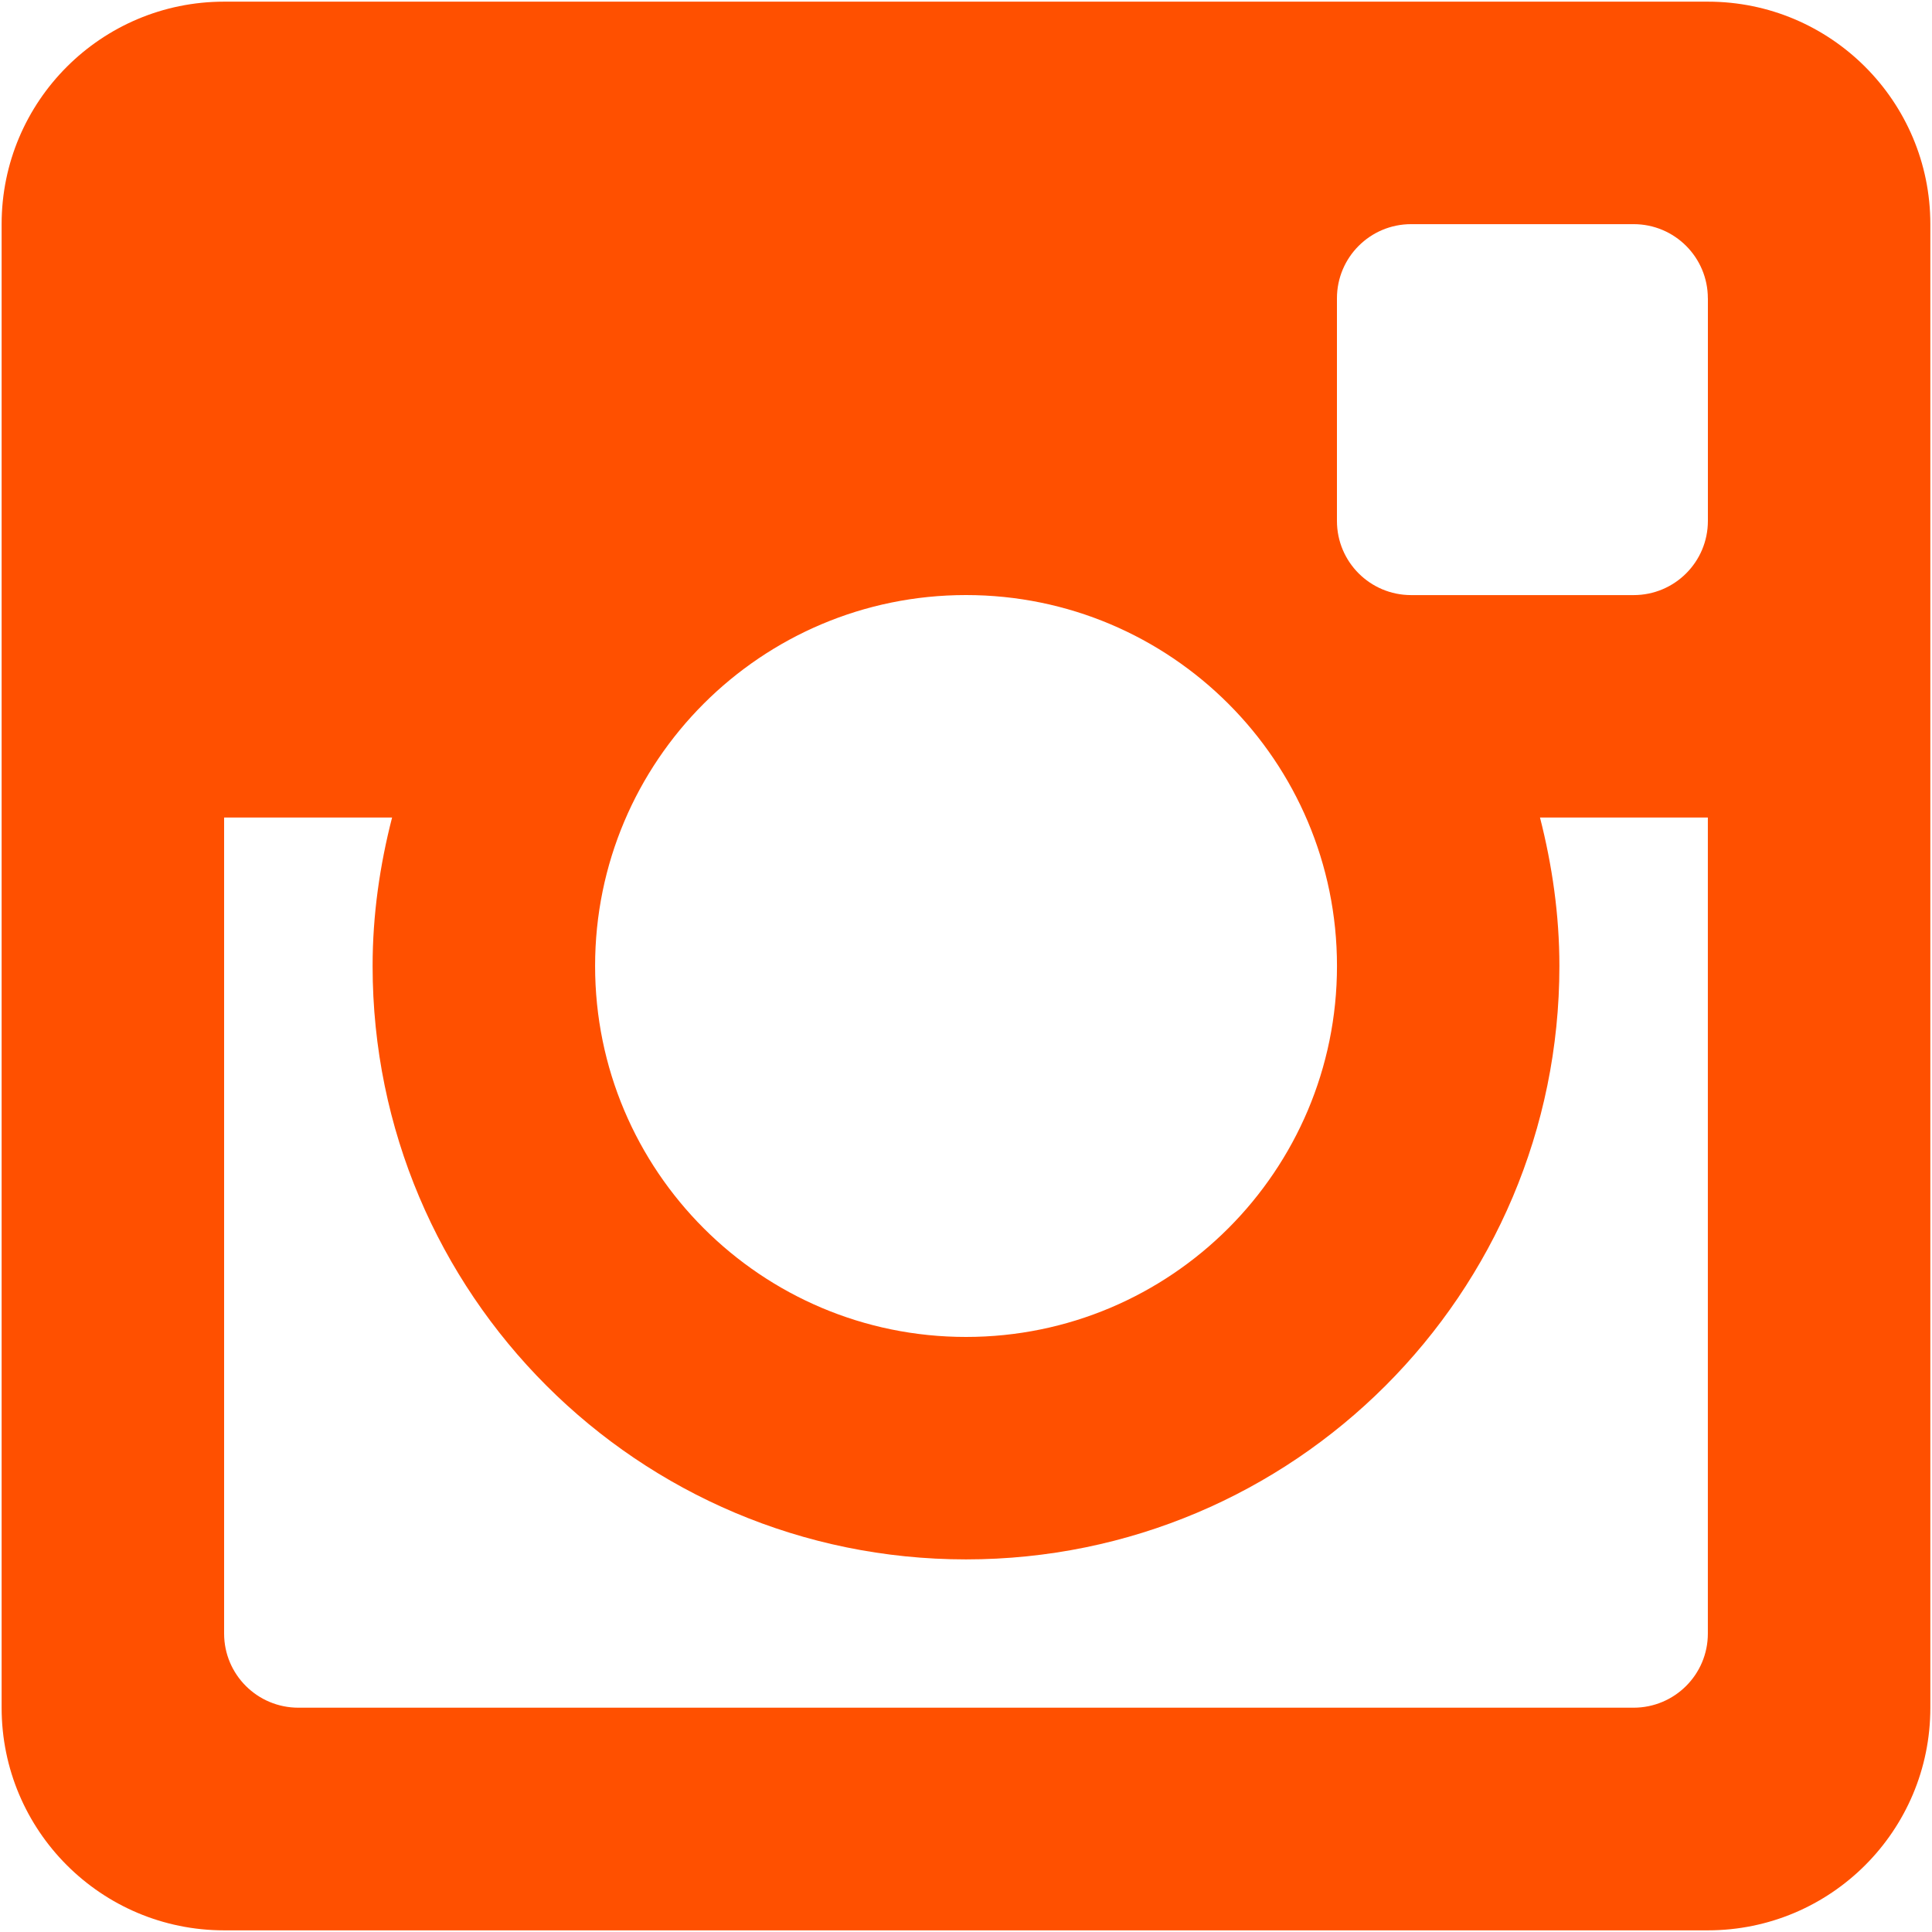
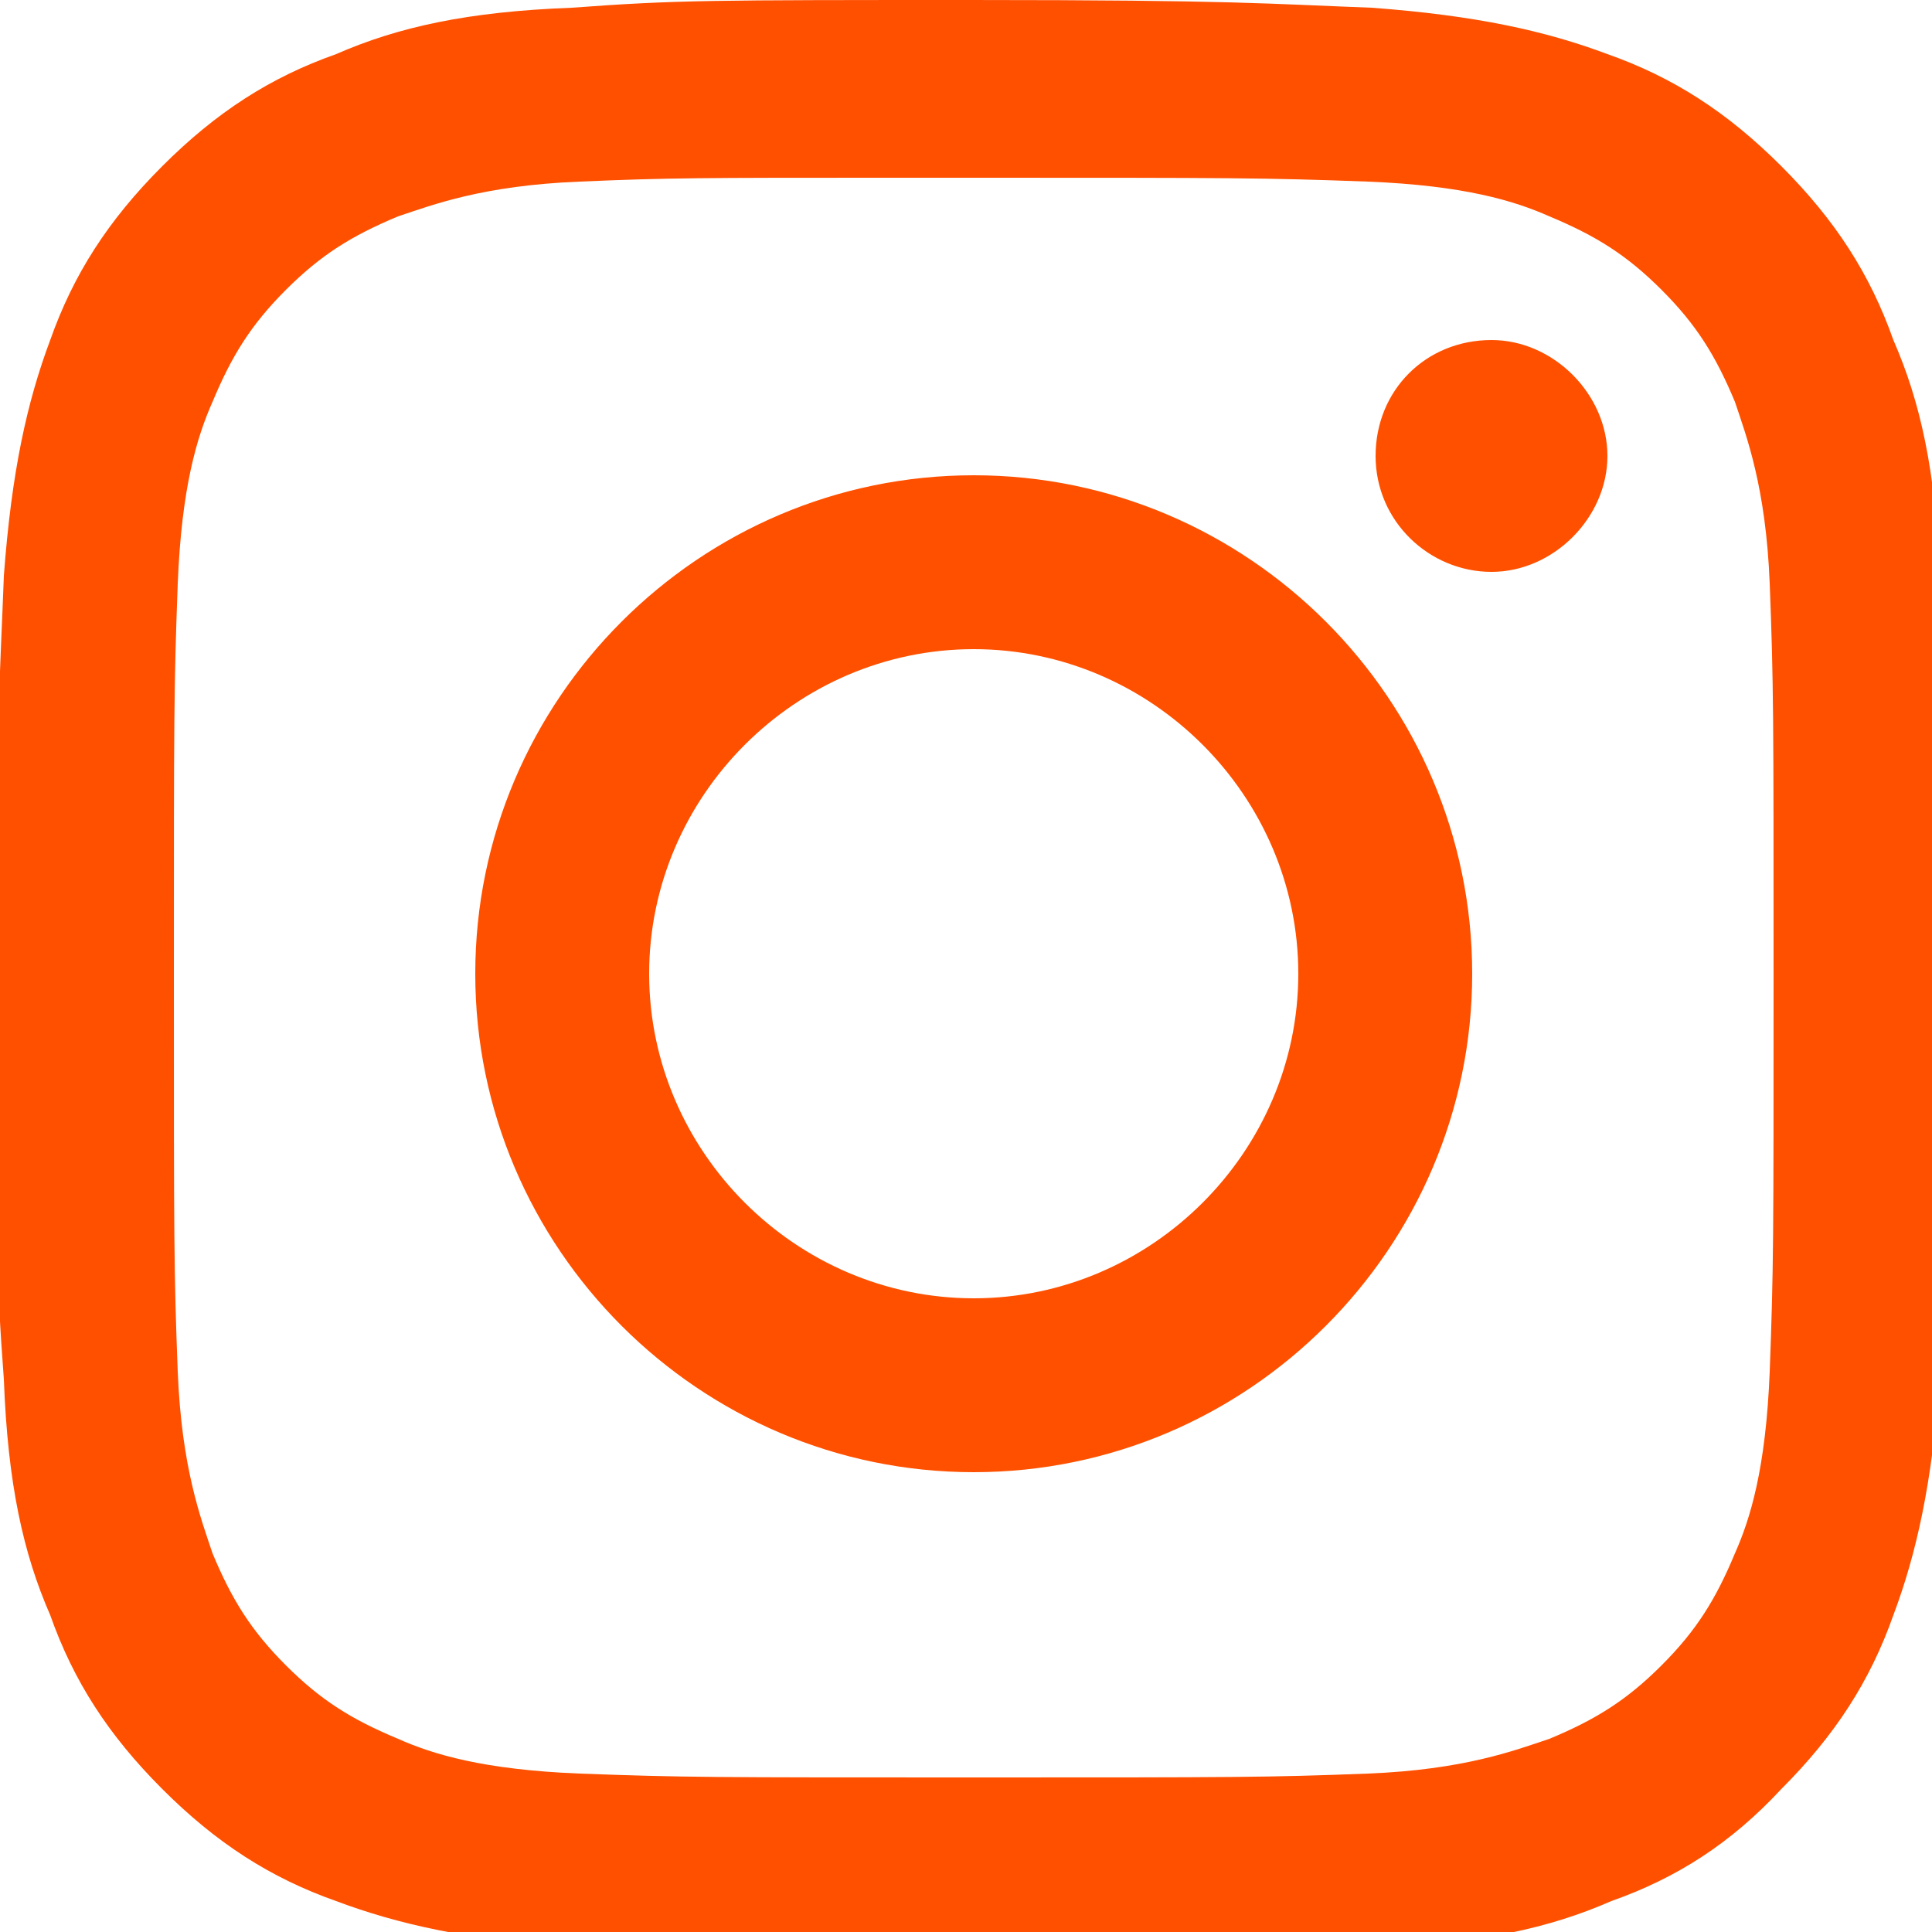
- <svg xmlns="http://www.w3.org/2000/svg" version="1.1" id="Layer_1" x="0px" y="0px" width="50px" height="50px" viewBox="0 25 50 50" enable-background="new 0 25 50 50" xml:space="preserve">
-   <path fill="#FF5000" d="M44.199,46.158h-4.344c0.314,1.229,0.502,2.514,0.502,3.841c0,8.483-6.875,15.358-15.357,15.358  S9.643,58.482,9.643,49.999c0-1.327,0.188-2.612,0.504-3.841H5.8v21.119c0,1.059,0.86,1.918,1.922,1.918h34.555  c1.062,0,1.922-0.859,1.922-1.918V46.158z M44.199,32.721c0-1.061-0.859-1.92-1.922-1.92H36.52c-1.061,0-1.92,0.859-1.92,1.92v5.76  c0,1.062,0.859,1.92,1.92,1.92h5.758c1.062,0,1.922-0.858,1.922-1.92V32.721z M25,40.4c-5.302,0-9.599,4.297-9.599,9.599  S19.698,59.6,25,59.6s9.601-4.299,9.601-9.601S30.301,40.4,25,40.4 M44.199,74.957H5.8c-3.179,0-5.758-2.578-5.758-5.762V30.801  c0-3.18,2.579-5.758,5.758-5.758h38.399c3.18,0,5.758,2.579,5.758,5.758v38.395C49.959,72.379,47.379,74.957,44.199,74.957" />
+ <svg xmlns="http://www.w3.org/2000/svg" version="1.1" viewBox="0 0 50 50">
+   <defs>
+     <style>
+       .cls-1 {
+         fill: #ff5000;
+       }
+     </style>
+   </defs>
+   <g>
+     <g id="Layer_1">
+       <path class="cls-1" d="M25.2,0c-6.8,0-7.7,0-10.4.2-2.7.1-4.5.5-6.1,1.2-1.7.6-3.1,1.5-4.5,2.9-1.4,1.4-2.3,2.8-2.9,4.5-.6,1.6-1,3.4-1.2,6.1-.1,2.7-.2,3.5-.2,10.4s0,7.7.2,10.4c.1,2.7.5,4.5,1.2,6.1.6,1.7,1.5,3.1,2.9,4.5,1.4,1.4,2.8,2.3,4.5,2.9,1.6.6,3.4,1,6.1,1.2,2.7.1,3.5.2,10.4.2s7.7,0,10.4-.2c2.7-.1,4.5-.5,6.1-1.2,1.7-.6,3.1-1.5,4.4-2.9,1.4-1.4,2.3-2.8,2.9-4.5.6-1.6,1-3.4,1.2-6.1.1-2.7.2-3.5.2-10.4s0-7.7-.2-10.4c-.1-2.7-.5-4.5-1.2-6.1-.6-1.7-1.5-3.1-2.9-4.5-1.4-1.4-2.8-2.3-4.5-2.9-1.6-.6-3.4-1-6.1-1.2-2.7-.1-3.5-.2-10.4-.2h0ZM22.9,4.6c.7,0,1.4,0,2.3,0,6.7,0,7.5,0,10.2.1,2.5.1,3.8.5,4.7.9,1.2.5,2,1,2.9,1.9.9.9,1.4,1.7,1.9,2.9.3.9.8,2.2.9,4.7.1,2.6.1,3.4.1,10.2s0,7.5-.1,10.2c-.1,2.5-.5,3.8-.9,4.7-.5,1.2-1,2-1.9,2.9-.9.9-1.7,1.4-2.9,1.9-.9.3-2.2.8-4.7.9-2.6.1-3.4.1-10.2.1s-7.5,0-10.2-.1c-2.5-.1-3.8-.5-4.7-.9-1.2-.5-2-1-2.9-1.9-.9-.9-1.4-1.7-1.9-2.9-.3-.9-.8-2.2-.9-4.7-.1-2.6-.1-3.4-.1-10.2s0-7.5.1-10.2c.1-2.5.5-3.8.9-4.7.5-1.2,1-2,1.9-2.9.9-.9,1.7-1.4,2.9-1.9.9-.3,2.2-.8,4.7-.9,2.3-.1,3.2-.1,7.9-.1h0ZM38.6,8.8c-1.7,0-3,1.3-3,3s1.4,3,3,3,3-1.4,3-3-1.4-3-3-3h0ZM25.2,12.3c-7.1,0-12.9,5.8-12.9,12.9s5.8,12.9,12.9,12.9c7.1,0,12.9-5.8,12.9-12.9s-5.8-12.9-12.9-12.9h0ZM25.2,16.8c4.6,0,8.4,3.8,8.4,8.4s-3.8,8.4-8.4,8.4-8.4-3.8-8.4-8.4,3.8-8.4,8.4-8.4Z" />
+     </g>
+   </g>
</svg>
